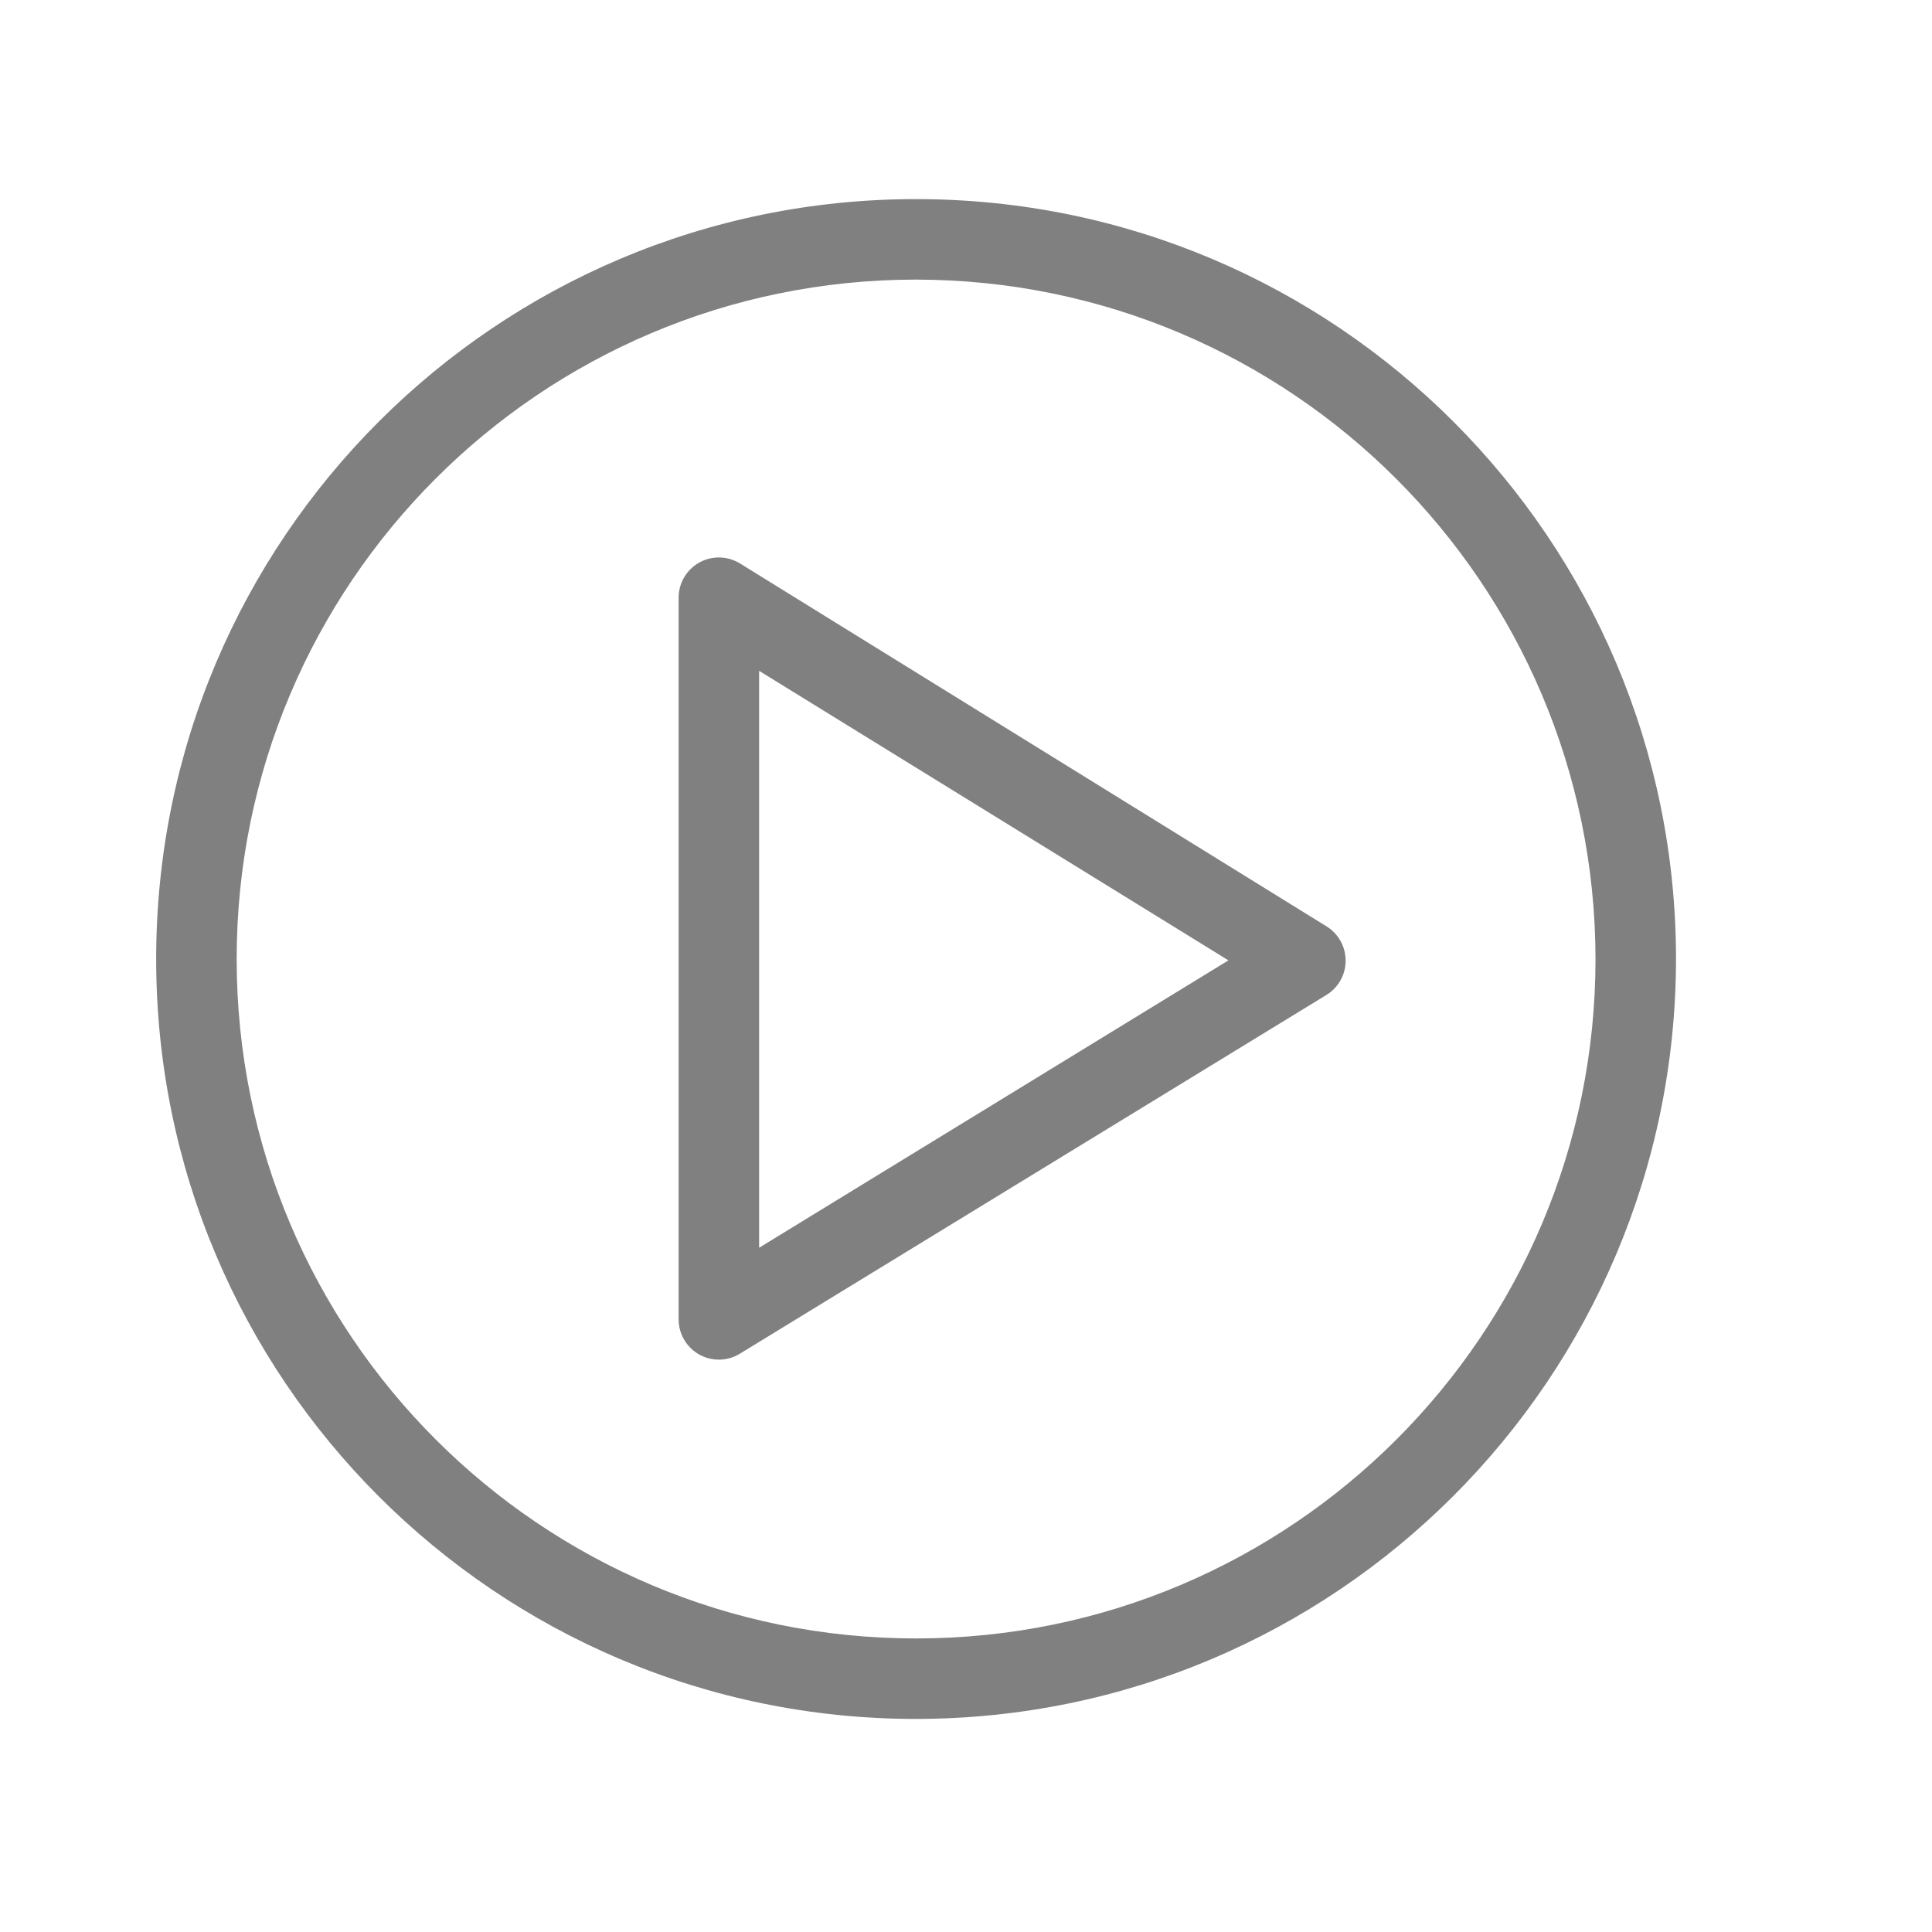
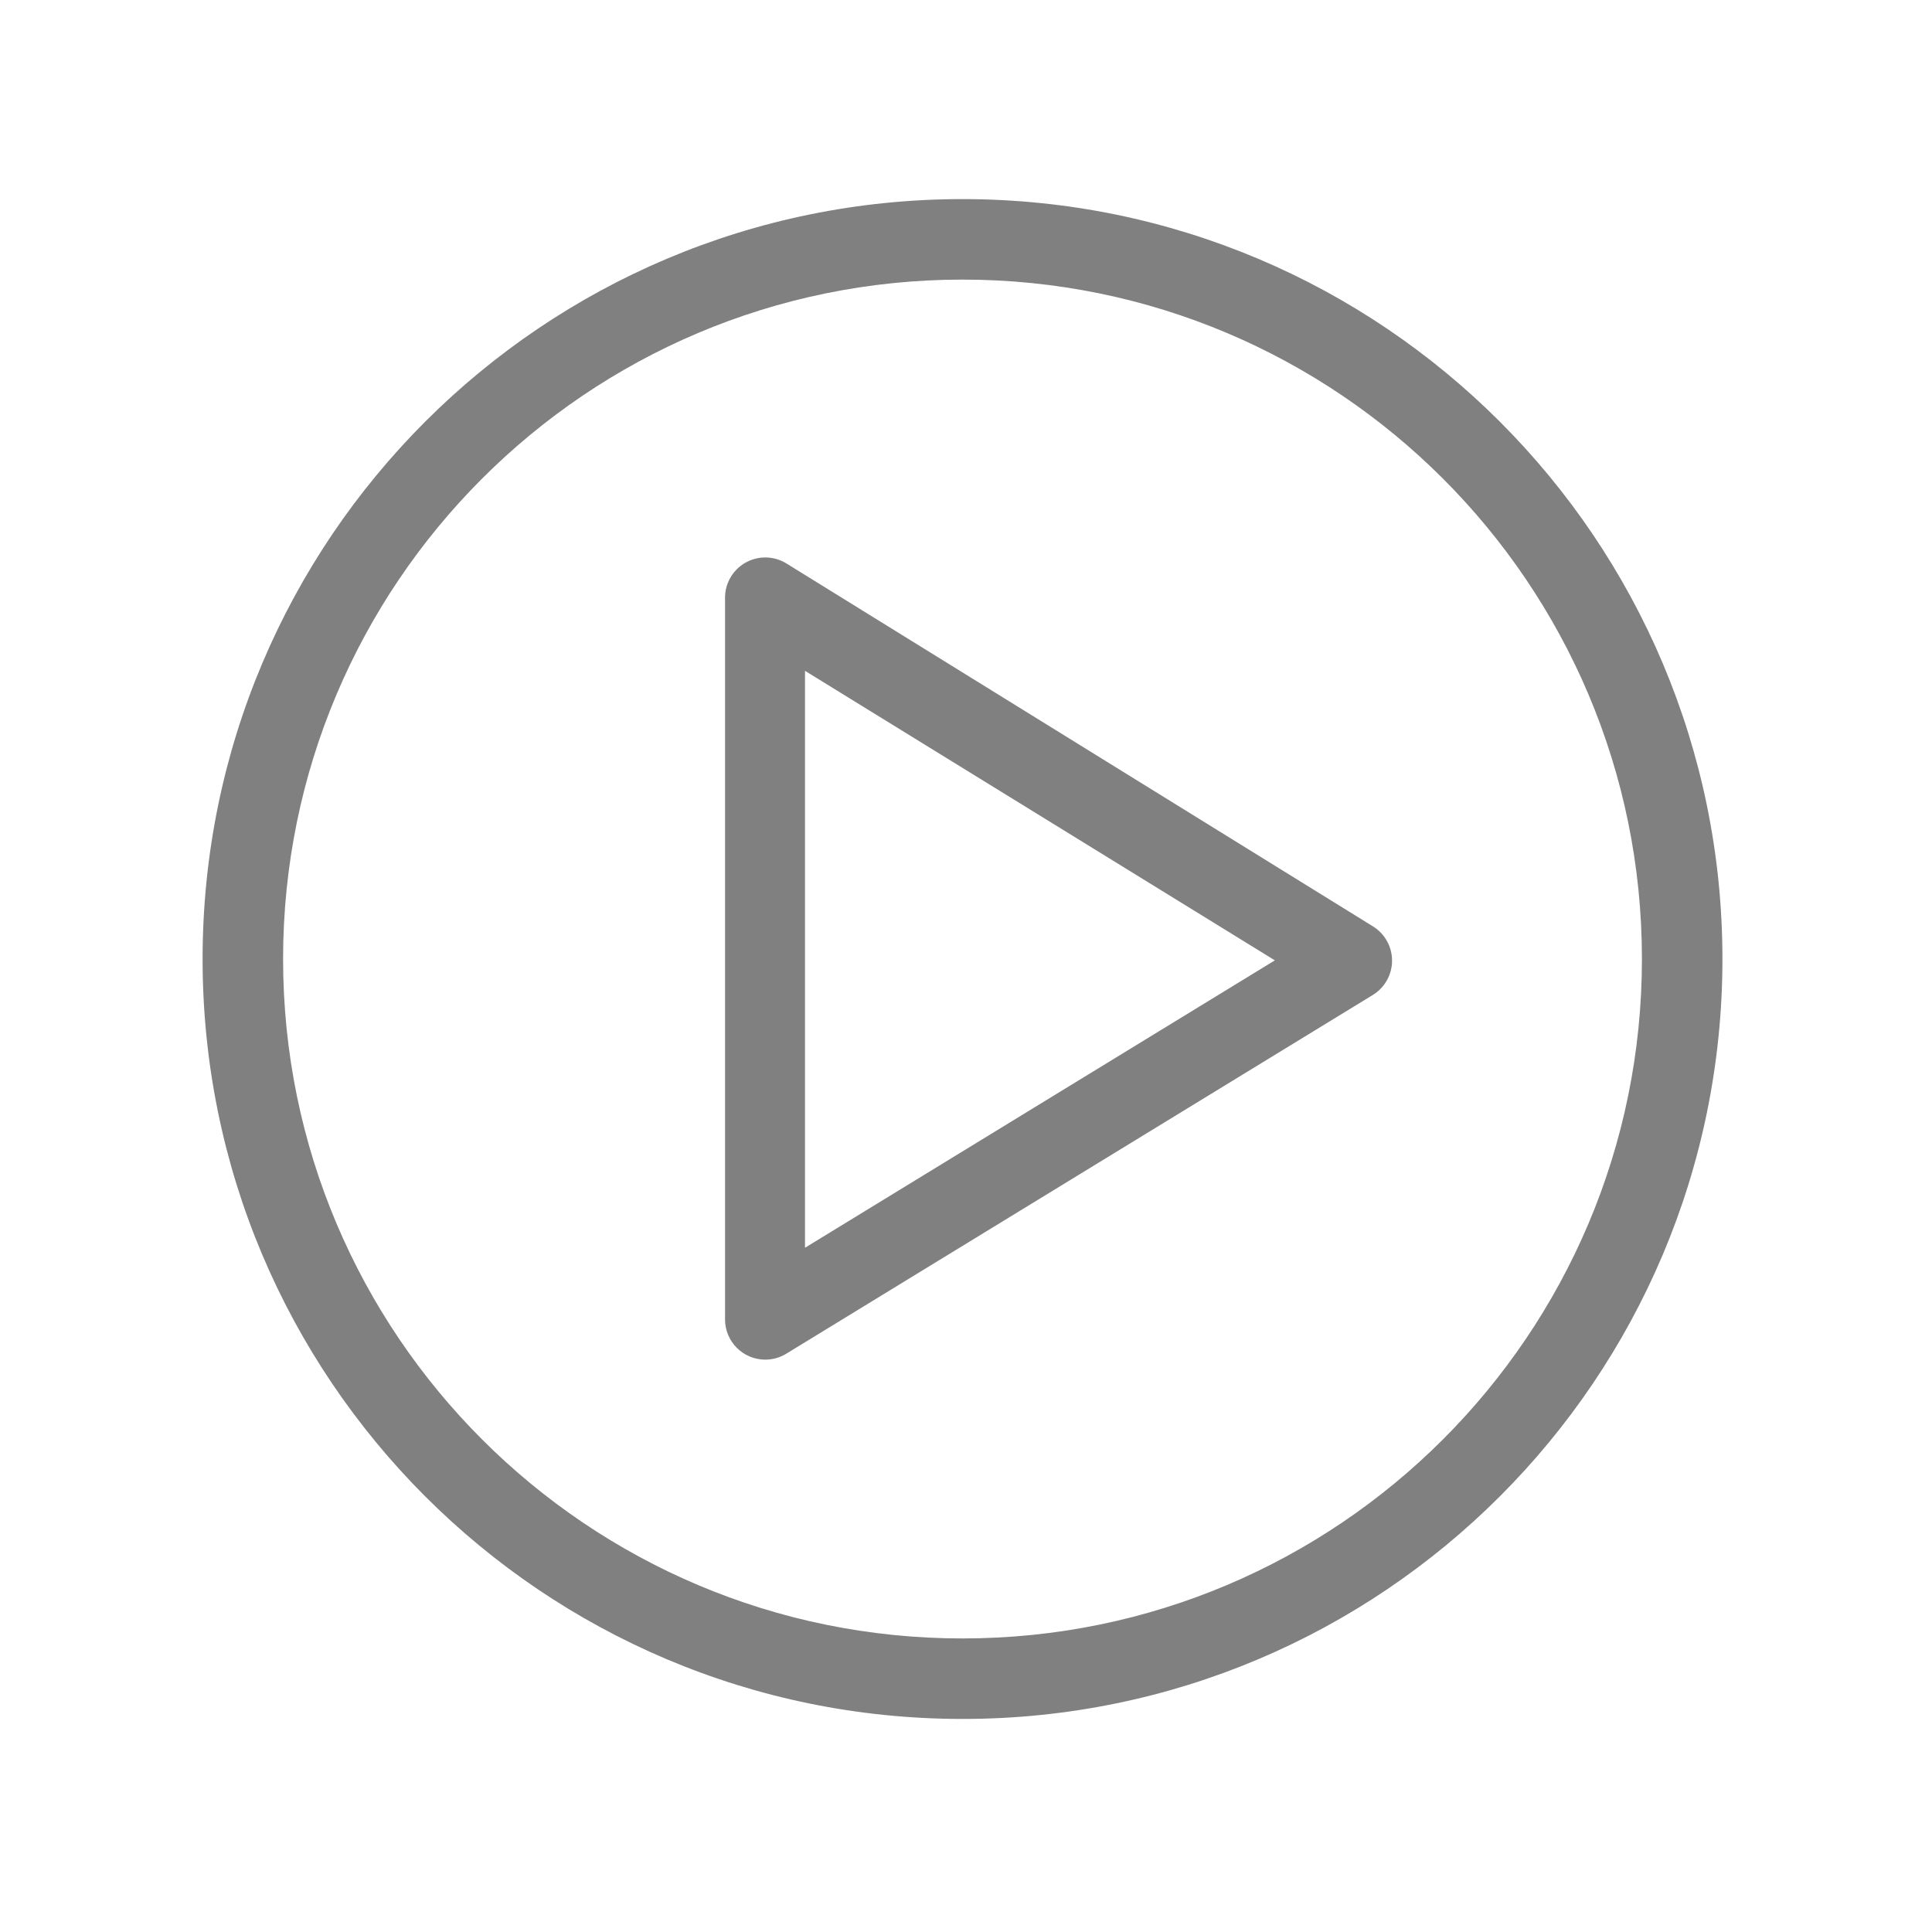
<svg xmlns="http://www.w3.org/2000/svg" viewBox="0 0 72 72">
-   <defs>
-     <style>.cls-1{fill:none;}.cls-2{fill:gray;}</style>
-   </defs>
-   <g id="Rectangles">
-     <rect class="cls-1" x="0.36" y="0.36" width="71.28" height="71.28" />
-     <g id="Start">
-       <g id="circle">
-         <path class="cls-2" d="M34.13,64.06A28.32,28.32,0,1,1,62.46,35.74,28.35,28.35,0,0,1,34.13,64.06Zm0-53.64A25.32,25.32,0,1,0,59.46,35.74,25.35,25.35,0,0,0,34.13,10.42Z" />
-       </g>
-       <g id="down">
-         <path class="cls-2" d="M26.79,50.67a1.5,1.5,0,0,1-1.5-1.5V22.3A1.5,1.5,0,0,1,27.58,21L49.43,34.52a1.5,1.5,0,0,1,0,2.56L27.57,50.45A1.5,1.5,0,0,1,26.79,50.67ZM28.29,25V46.5L45.78,35.79Z" />
-       </g>
-     </g>
-   </g>
+   <path d="M35.86,64.06A28.32,28.32,0,1,1,64.19,35.74,28.32,28.32,0,0,1,35.86,64.06Zm0-53.64A25.32,25.32,0,1,0,61.19,35.74,25.32,25.32,0,0,0,35.86,10.42Z" fill="gray" />
+   <path d="M28.52,50.67a1.5,1.5,0,0,1-1.5-1.5V22.3A1.5,1.5,0,0,1,29.31,21L51.16,34.52a1.5,1.5,0,0,1,0,2.56L29.3,50.45A1.5,1.5,0,0,1,28.52,50.67ZM30,25V46.5L47.51,35.79Z" fill="gray" />
</svg>
